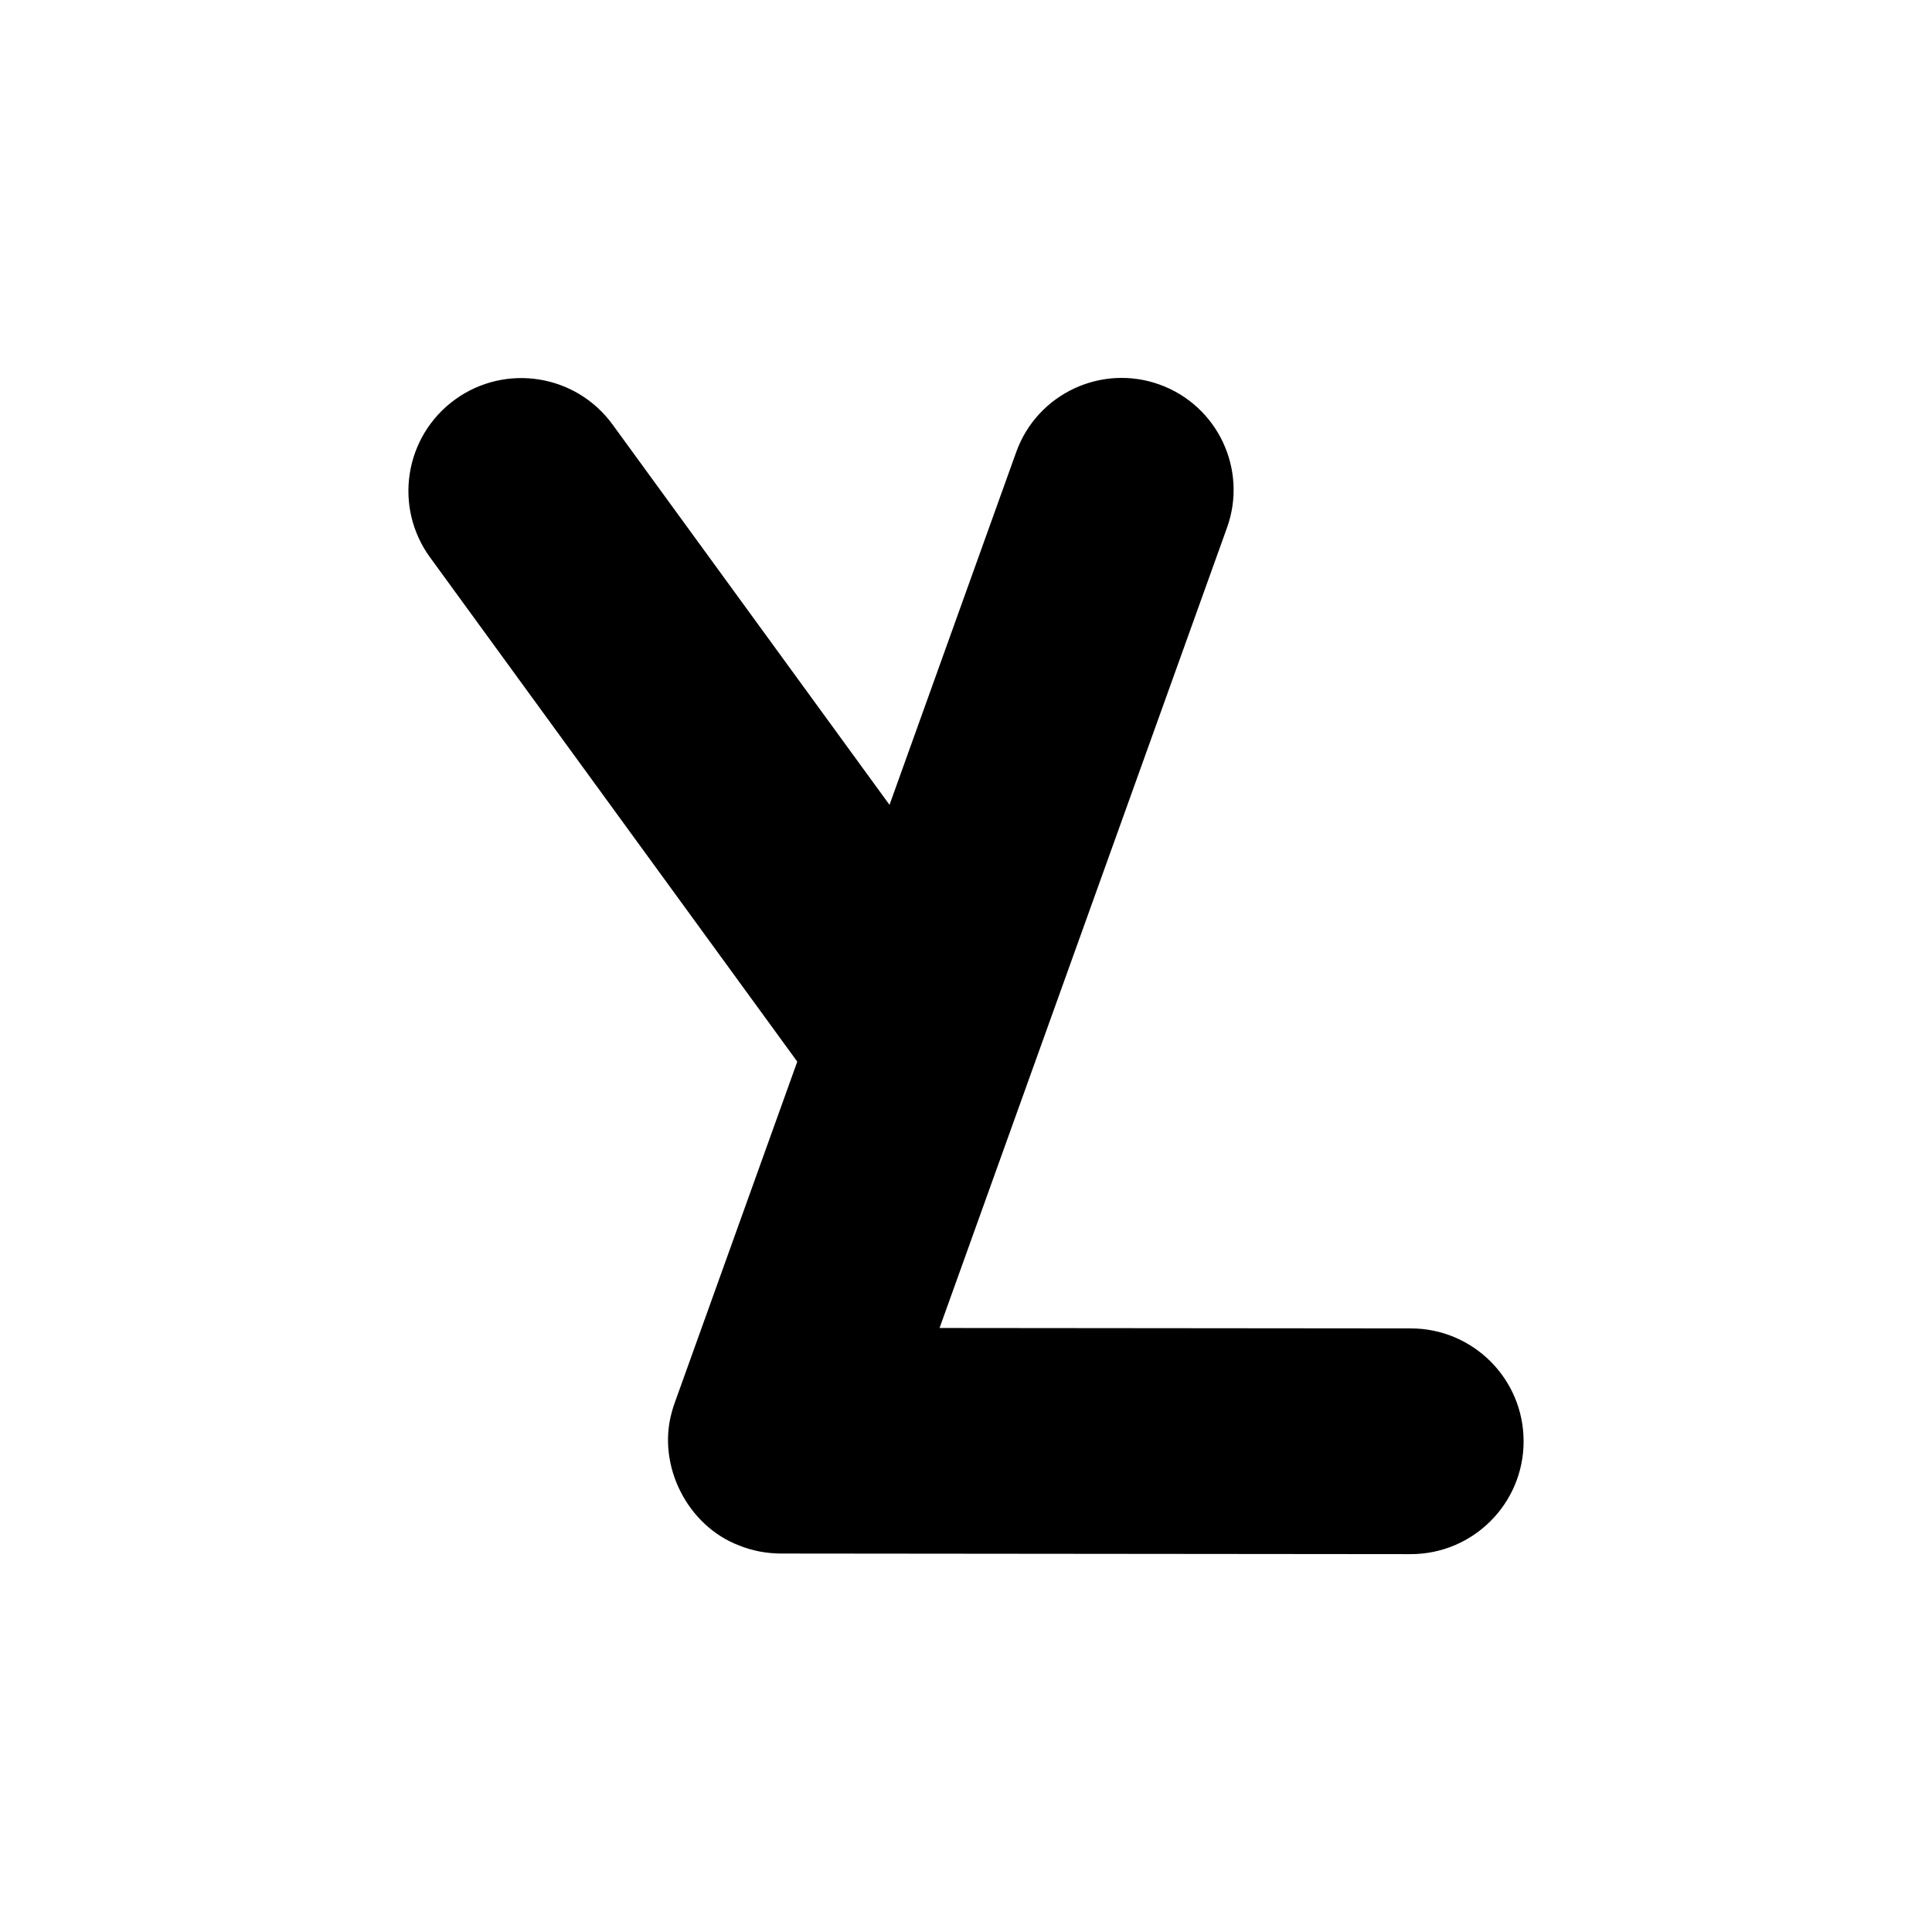
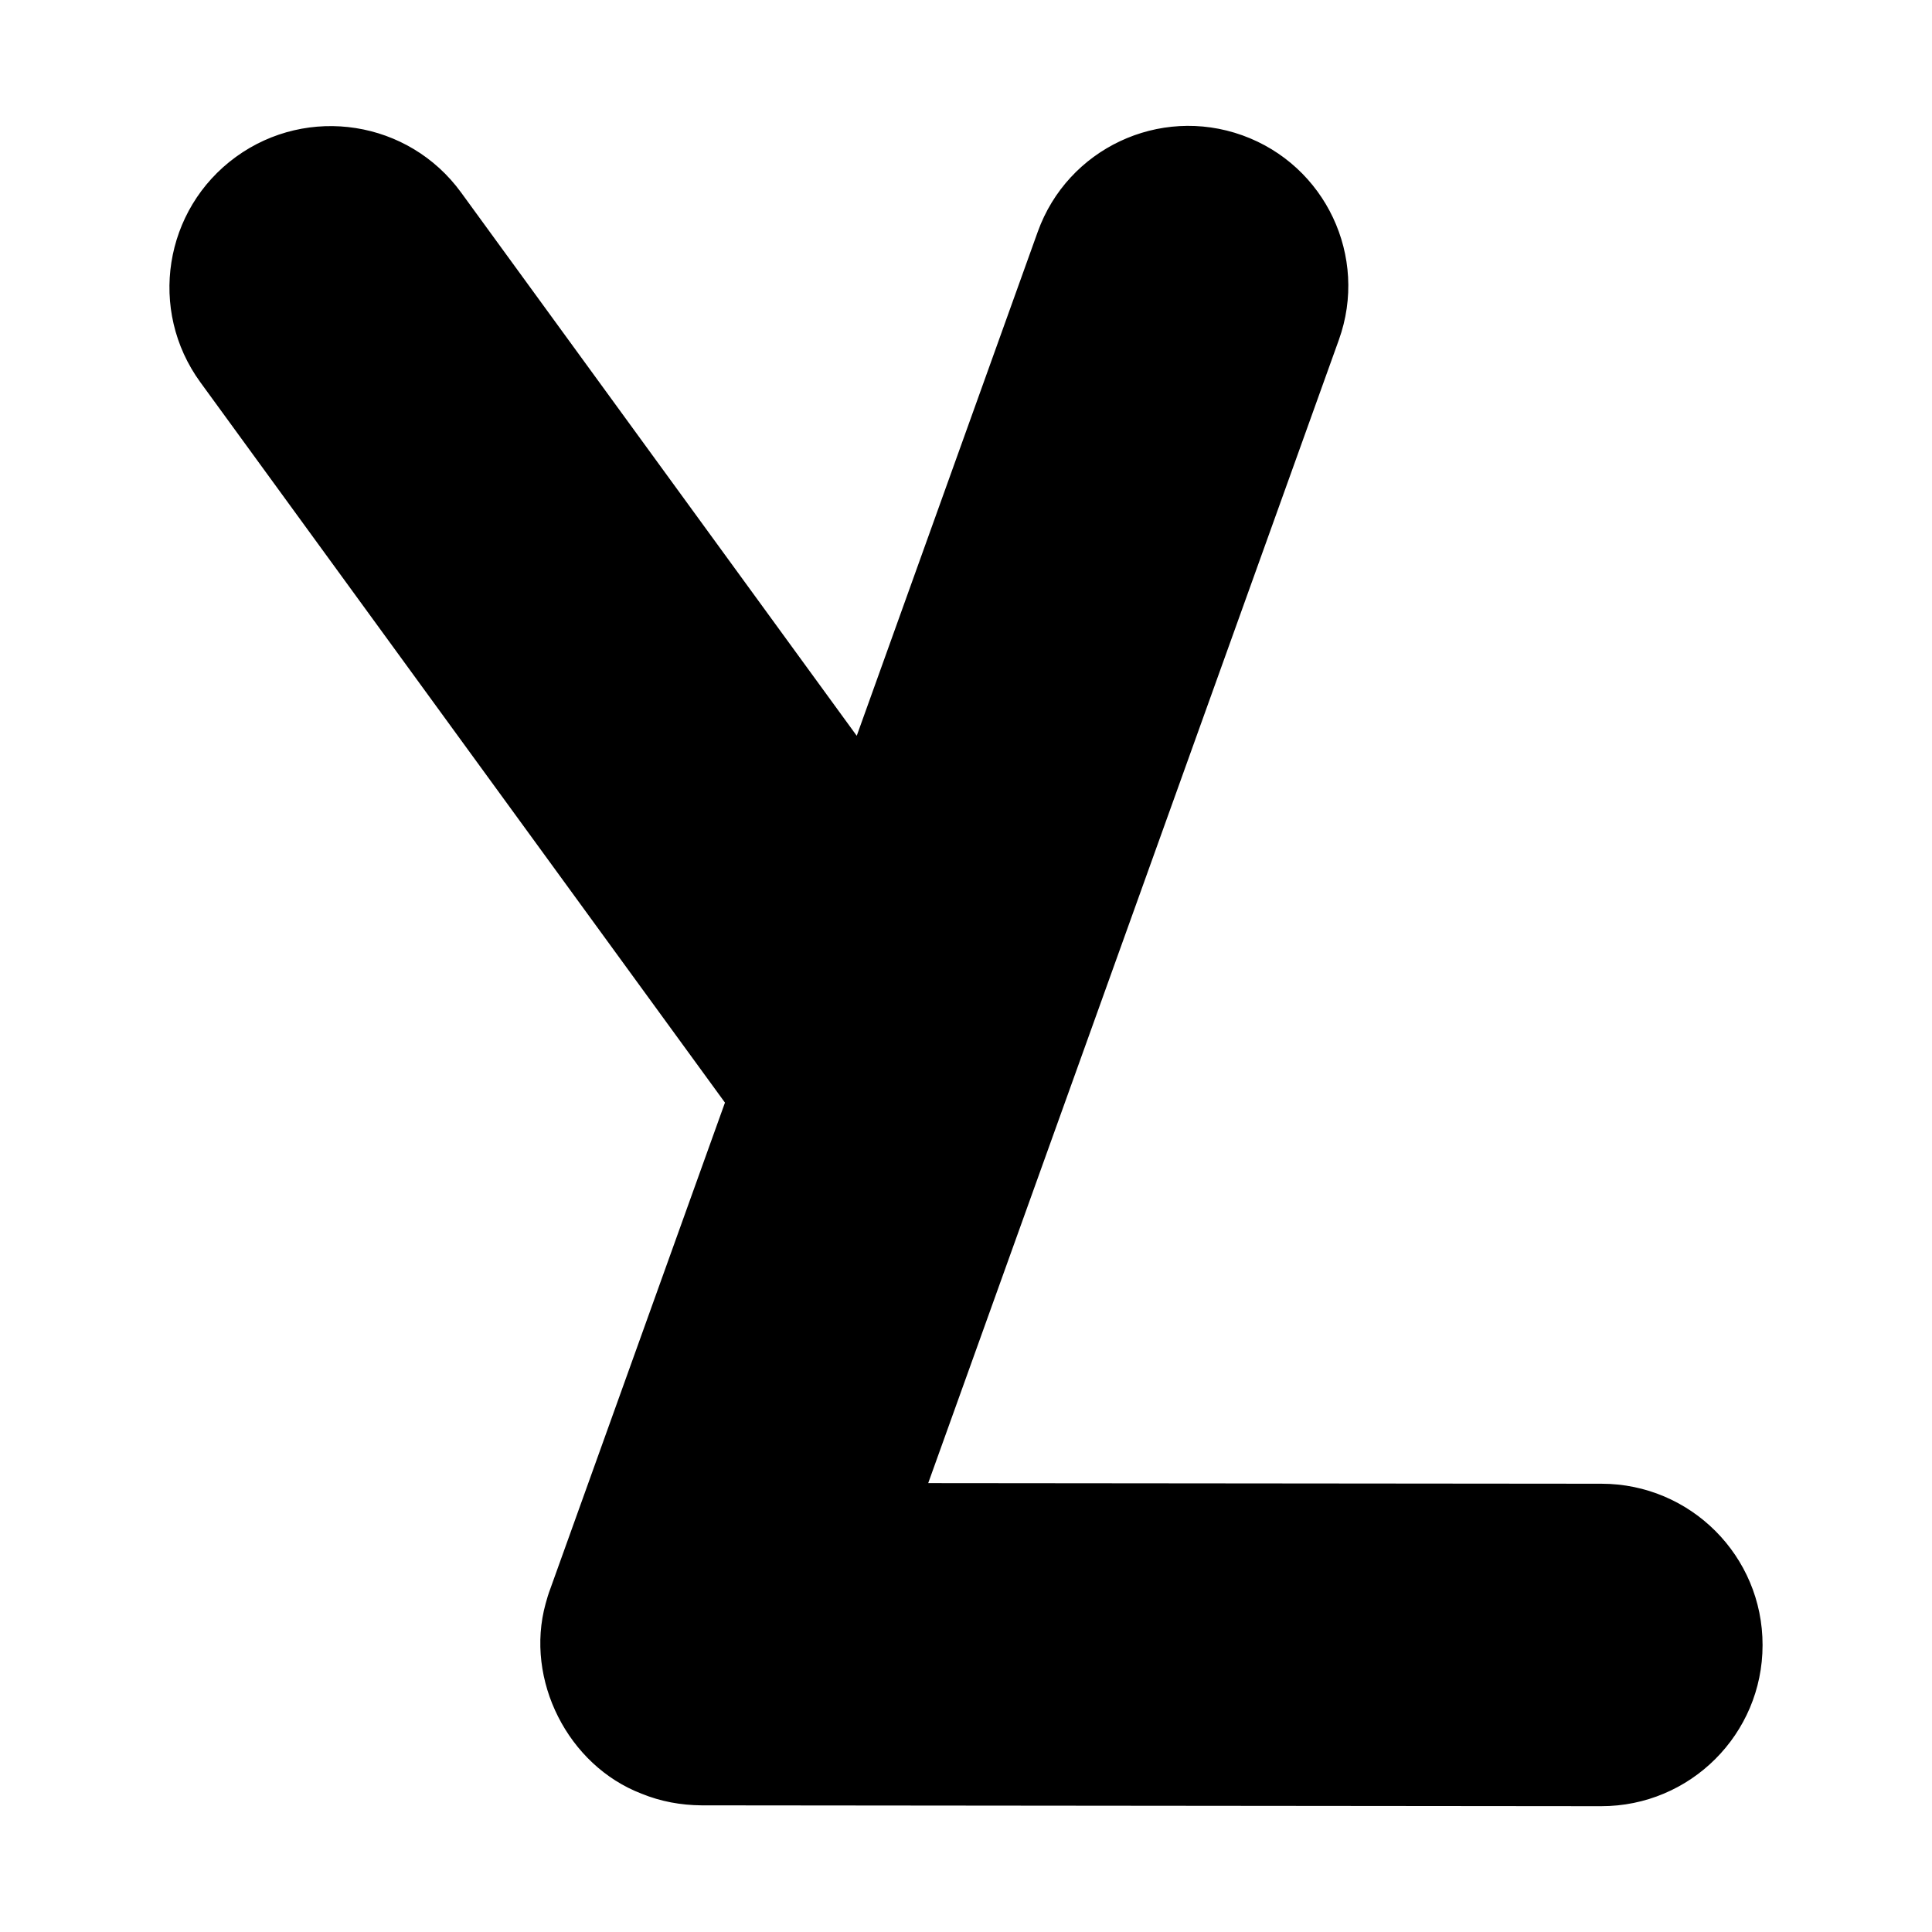
- <svg xmlns="http://www.w3.org/2000/svg" id="Layer_4" data-name="Layer 4" viewBox="0 0 360 360">
+ <svg xmlns="http://www.w3.org/2000/svg" id="Layer_4" data-name="Layer 4" viewBox="0 0 252 252">
  <defs>
    <style>
      .cls-1 {
        stroke: #000;
        stroke-miterlimit: 100;
      }
    </style>
  </defs>
  <g id="Rectangle_1" data-name="Rectangle 1">
-     <path class="cls-1" d="M283.4,268.58c0,11.34-9.21,20.52-20.55,20.51l-117.33-.11c-2.66-.02-5.21-.49-7.64-1.48-9.37-3.58-14.91-14.5-12.23-24.2.17-.64.37-1.29.61-1.92,0,0,22.86-63.64,22.86-63.64l-68.58-94.17c-6.68-9.17-4.66-22.01,4.51-28.69,9.17-6.67,22.01-4.65,28.68,4.51l52.17,71.64,23.93-66.63c3.8-10.58,15.47-16.08,26.05-12.28,10.59,3.81,16.09,15.47,12.28,26.05l-53.8,149.78,88.53.08c11.34.01,20.53,9.21,20.51,20.55Z" />
+     <path class="cls-1" d="M229.4,214.58c0,11.34-9.21,20.52-20.55,20.51l-117.33-.11c-2.66-.02-5.21-.49-7.64-1.48-9.37-3.58-14.91-14.5-12.23-24.2.17-.64.37-1.29.61-1.92,0,0,22.86-63.64,22.86-63.64L26.54,49.57c-6.68-9.17-4.66-22.01,4.51-28.69,9.17-6.67,22.01-4.65,28.68,4.51l52.17,71.64,23.93-66.63c3.8-10.58,15.47-16.08,26.05-12.28,10.59,3.81,16.09,15.47,12.28,26.05l-53.8,149.78,88.53.08c11.34.01,20.53,9.21,20.51,20.55Z" />
  </g>
</svg>
